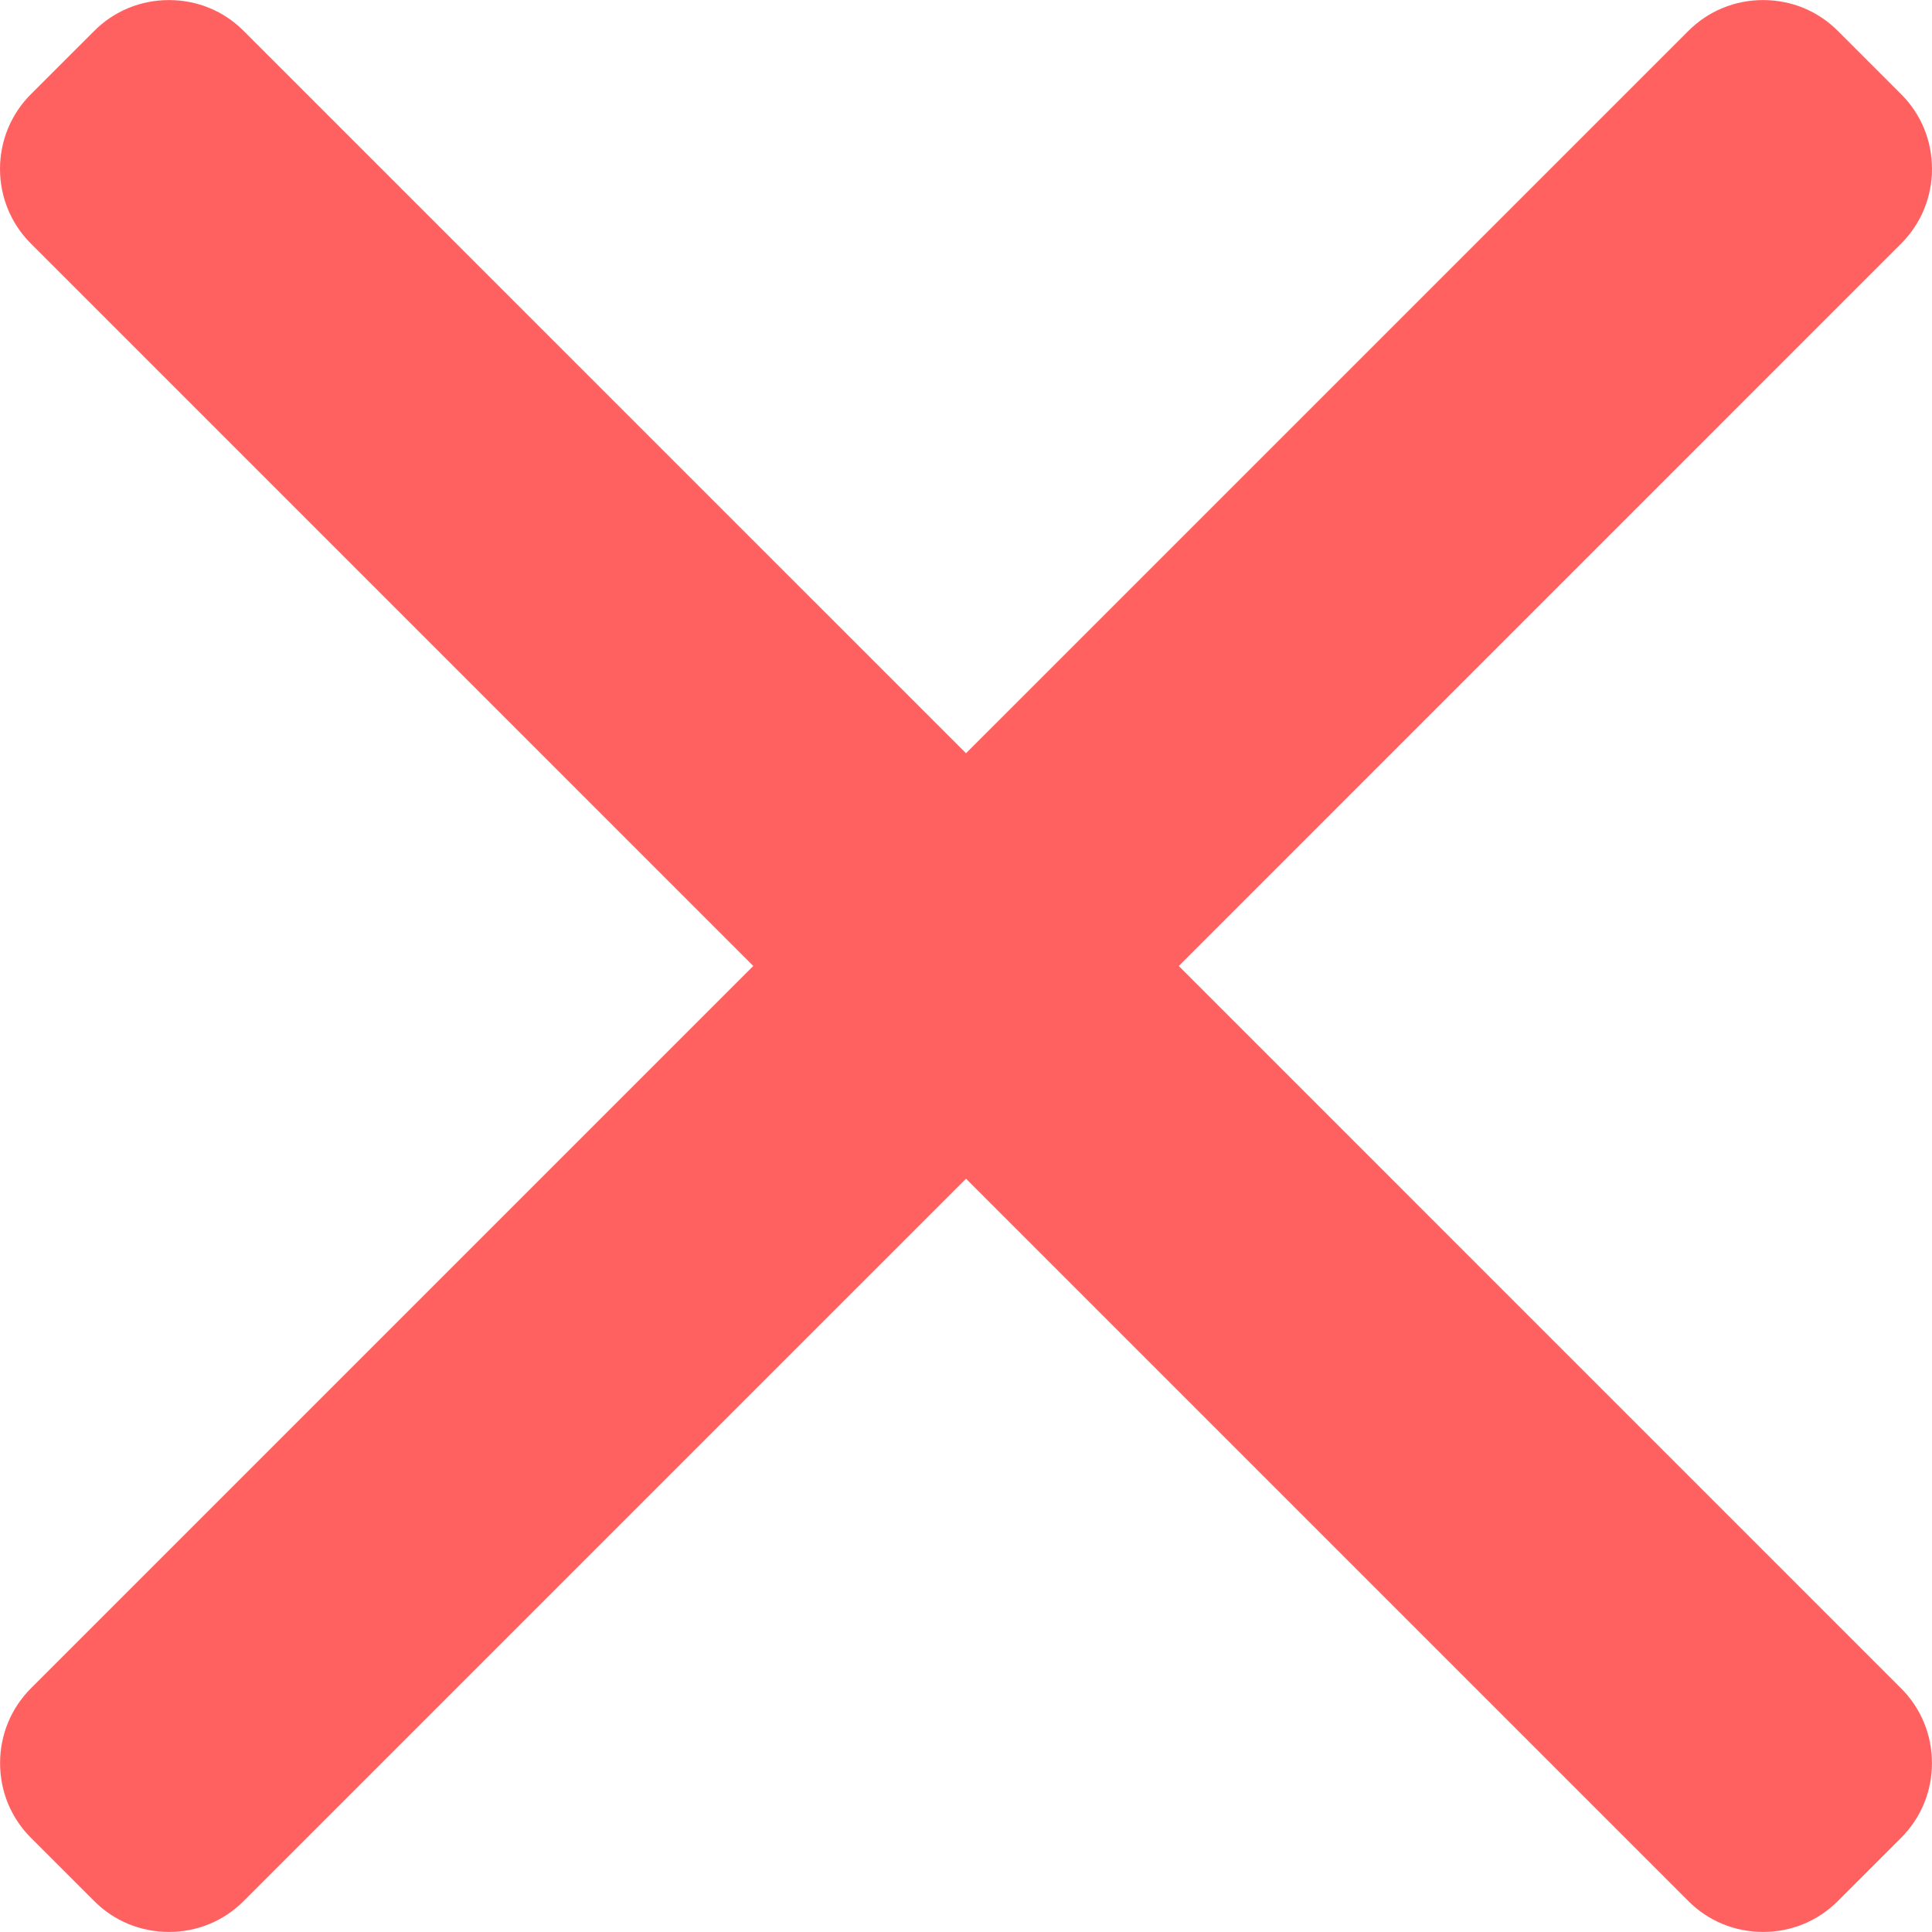
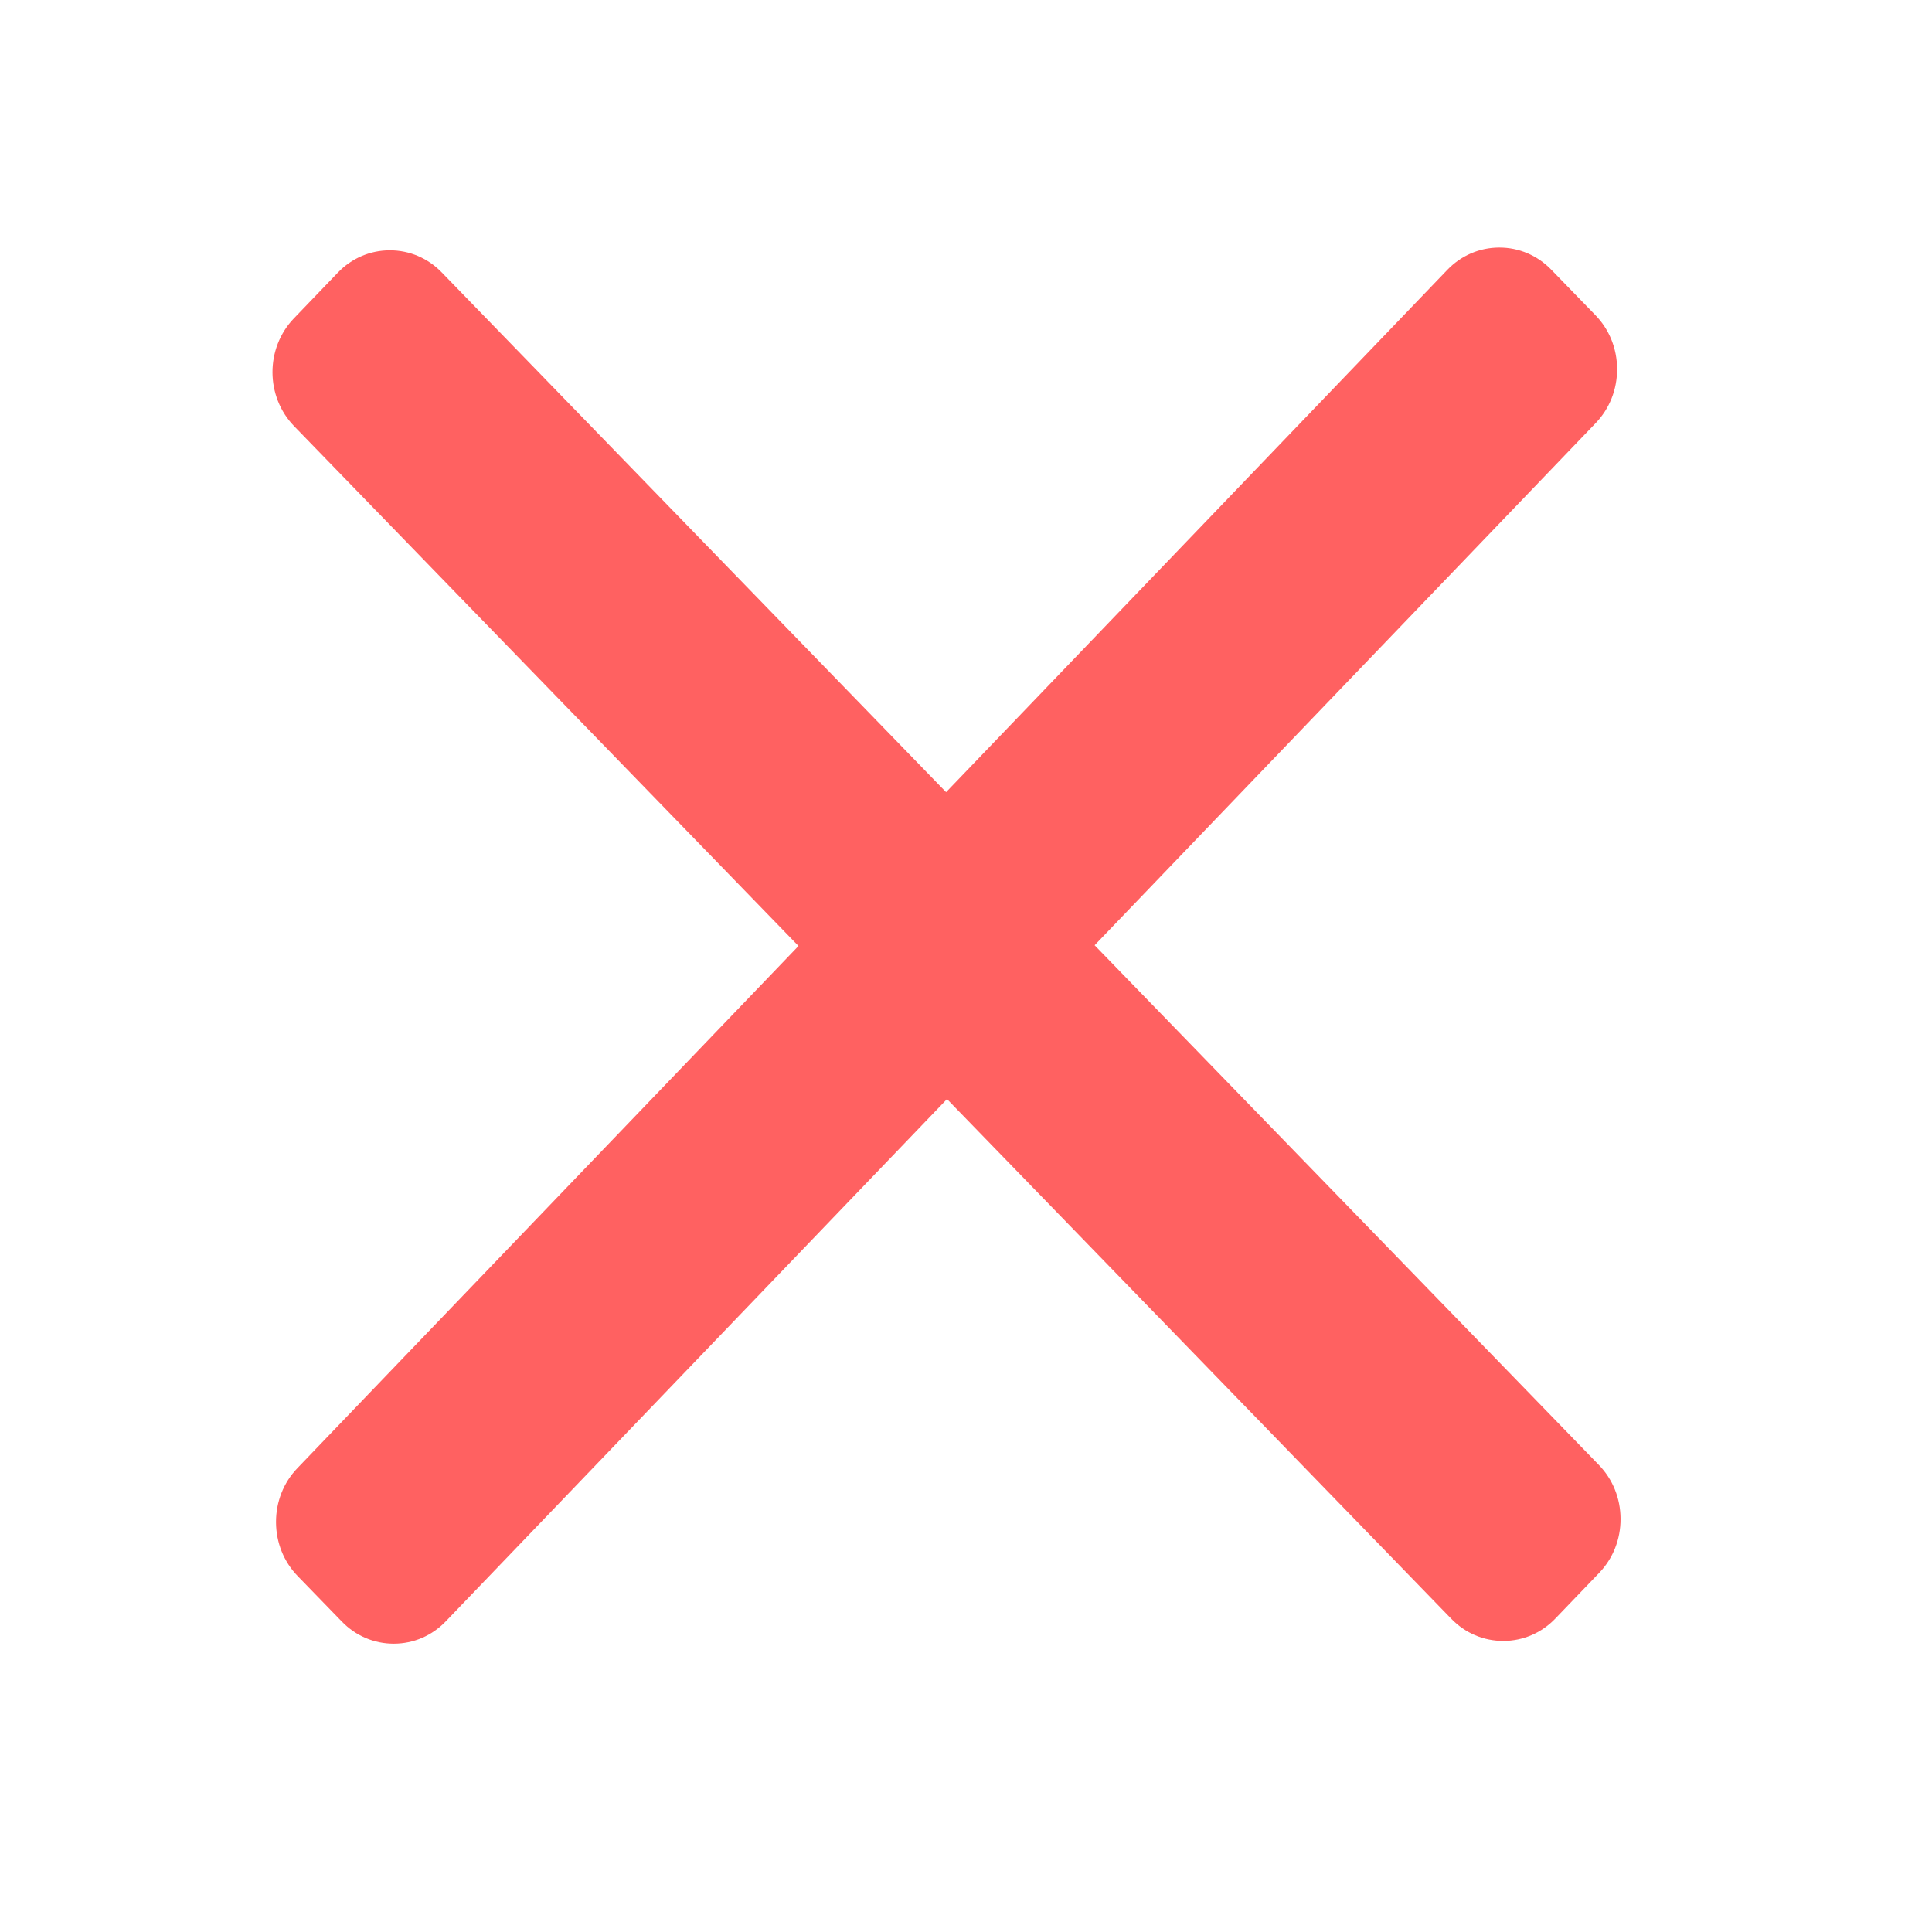
- <svg xmlns="http://www.w3.org/2000/svg" version="1.1" id="Layer_1" x="0px" y="0px" viewBox="0 0 492 492" style="enable-background:new 0 0 492 492;">
+ <svg xmlns="http://www.w3.org/2000/svg" viewBox="0 0 492 492" style="enable-background:new 0 0 492 492;">
  <g>
    <g>
-       <path d="M300.188,246L484.14,62.04c5.06-5.064,7.852-11.82,7.86-19.024c0-7.208-2.792-13.972-7.86-19.028L468.02,7.872 c-5.068-5.076-11.824-7.856-19.036-7.856c-7.2,0-13.956,2.78-19.024,7.856L246.008,191.82L62.048,7.872 c-5.06-5.076-11.82-7.856-19.028-7.856c-7.2,0-13.96,2.78-19.02,7.856L7.872,23.988c-10.496,10.496-10.496,27.568,0,38.052 L191.828,246L7.872,429.952c-5.064,5.072-7.852,11.828-7.852,19.032c0,7.204,2.788,13.96,7.852,19.028l16.124,16.116 c5.06,5.072,11.824,7.856,19.02,7.856c7.208,0,13.968-2.784,19.028-7.856l183.96-183.952l183.952,183.952 c5.068,5.072,11.824,7.856,19.024,7.856h0.008c7.204,0,13.96-2.784,19.028-7.856l16.12-16.116 c5.06-5.064,7.852-11.824,7.852-19.028c0-7.204-2.792-13.96-7.852-19.028L300.188,246z" style="fill: rgb(255, 97, 97);" />
+       <path d="M 278.755 240.716 L 406.379 107.717 C 409.89 104.056 411.818 99.178 411.808 93.983 C 411.792 88.784 409.834 83.91 406.297 80.272 L 395.041 68.676 C 391.503 65.024 386.795 63.03 381.777 63.042 C 376.766 63.055 372.069 65.072 368.553 68.742 L 240.929 201.732 L 112.498 69.376 C 108.965 65.724 104.254 63.731 99.238 63.743 C 94.227 63.756 89.528 65.772 86.017 69.442 L 74.828 81.093 C 67.546 88.682 67.584 100.995 74.911 108.538 L 203.341 240.903 L 75.714 373.897 C 72.202 377.564 70.275 382.442 70.291 387.637 C 70.307 392.832 72.263 397.701 75.797 401.348 L 87.055 412.945 C 90.587 416.593 95.302 418.589 100.309 418.577 C 105.326 418.564 110.025 416.545 113.534 412.878 L 241.164 279.884 L 369.59 412.244 C 373.129 415.892 377.837 417.889 382.848 417.877 L 382.853 417.877 C 387.867 417.864 392.563 415.844 396.078 412.178 L 407.263 400.526 C 410.774 396.866 412.702 391.985 412.686 386.788 C 412.671 381.593 410.713 376.724 407.179 373.078 L 278.755 240.716 Z" style="fill: rgb(255, 97, 97);" />
    </g>
  </g>
  <g />
  <g />
  <g />
  <g />
  <g />
  <g />
  <g />
  <g />
  <g />
  <g />
  <g />
  <g />
  <g />
  <g />
  <g />
</svg>
